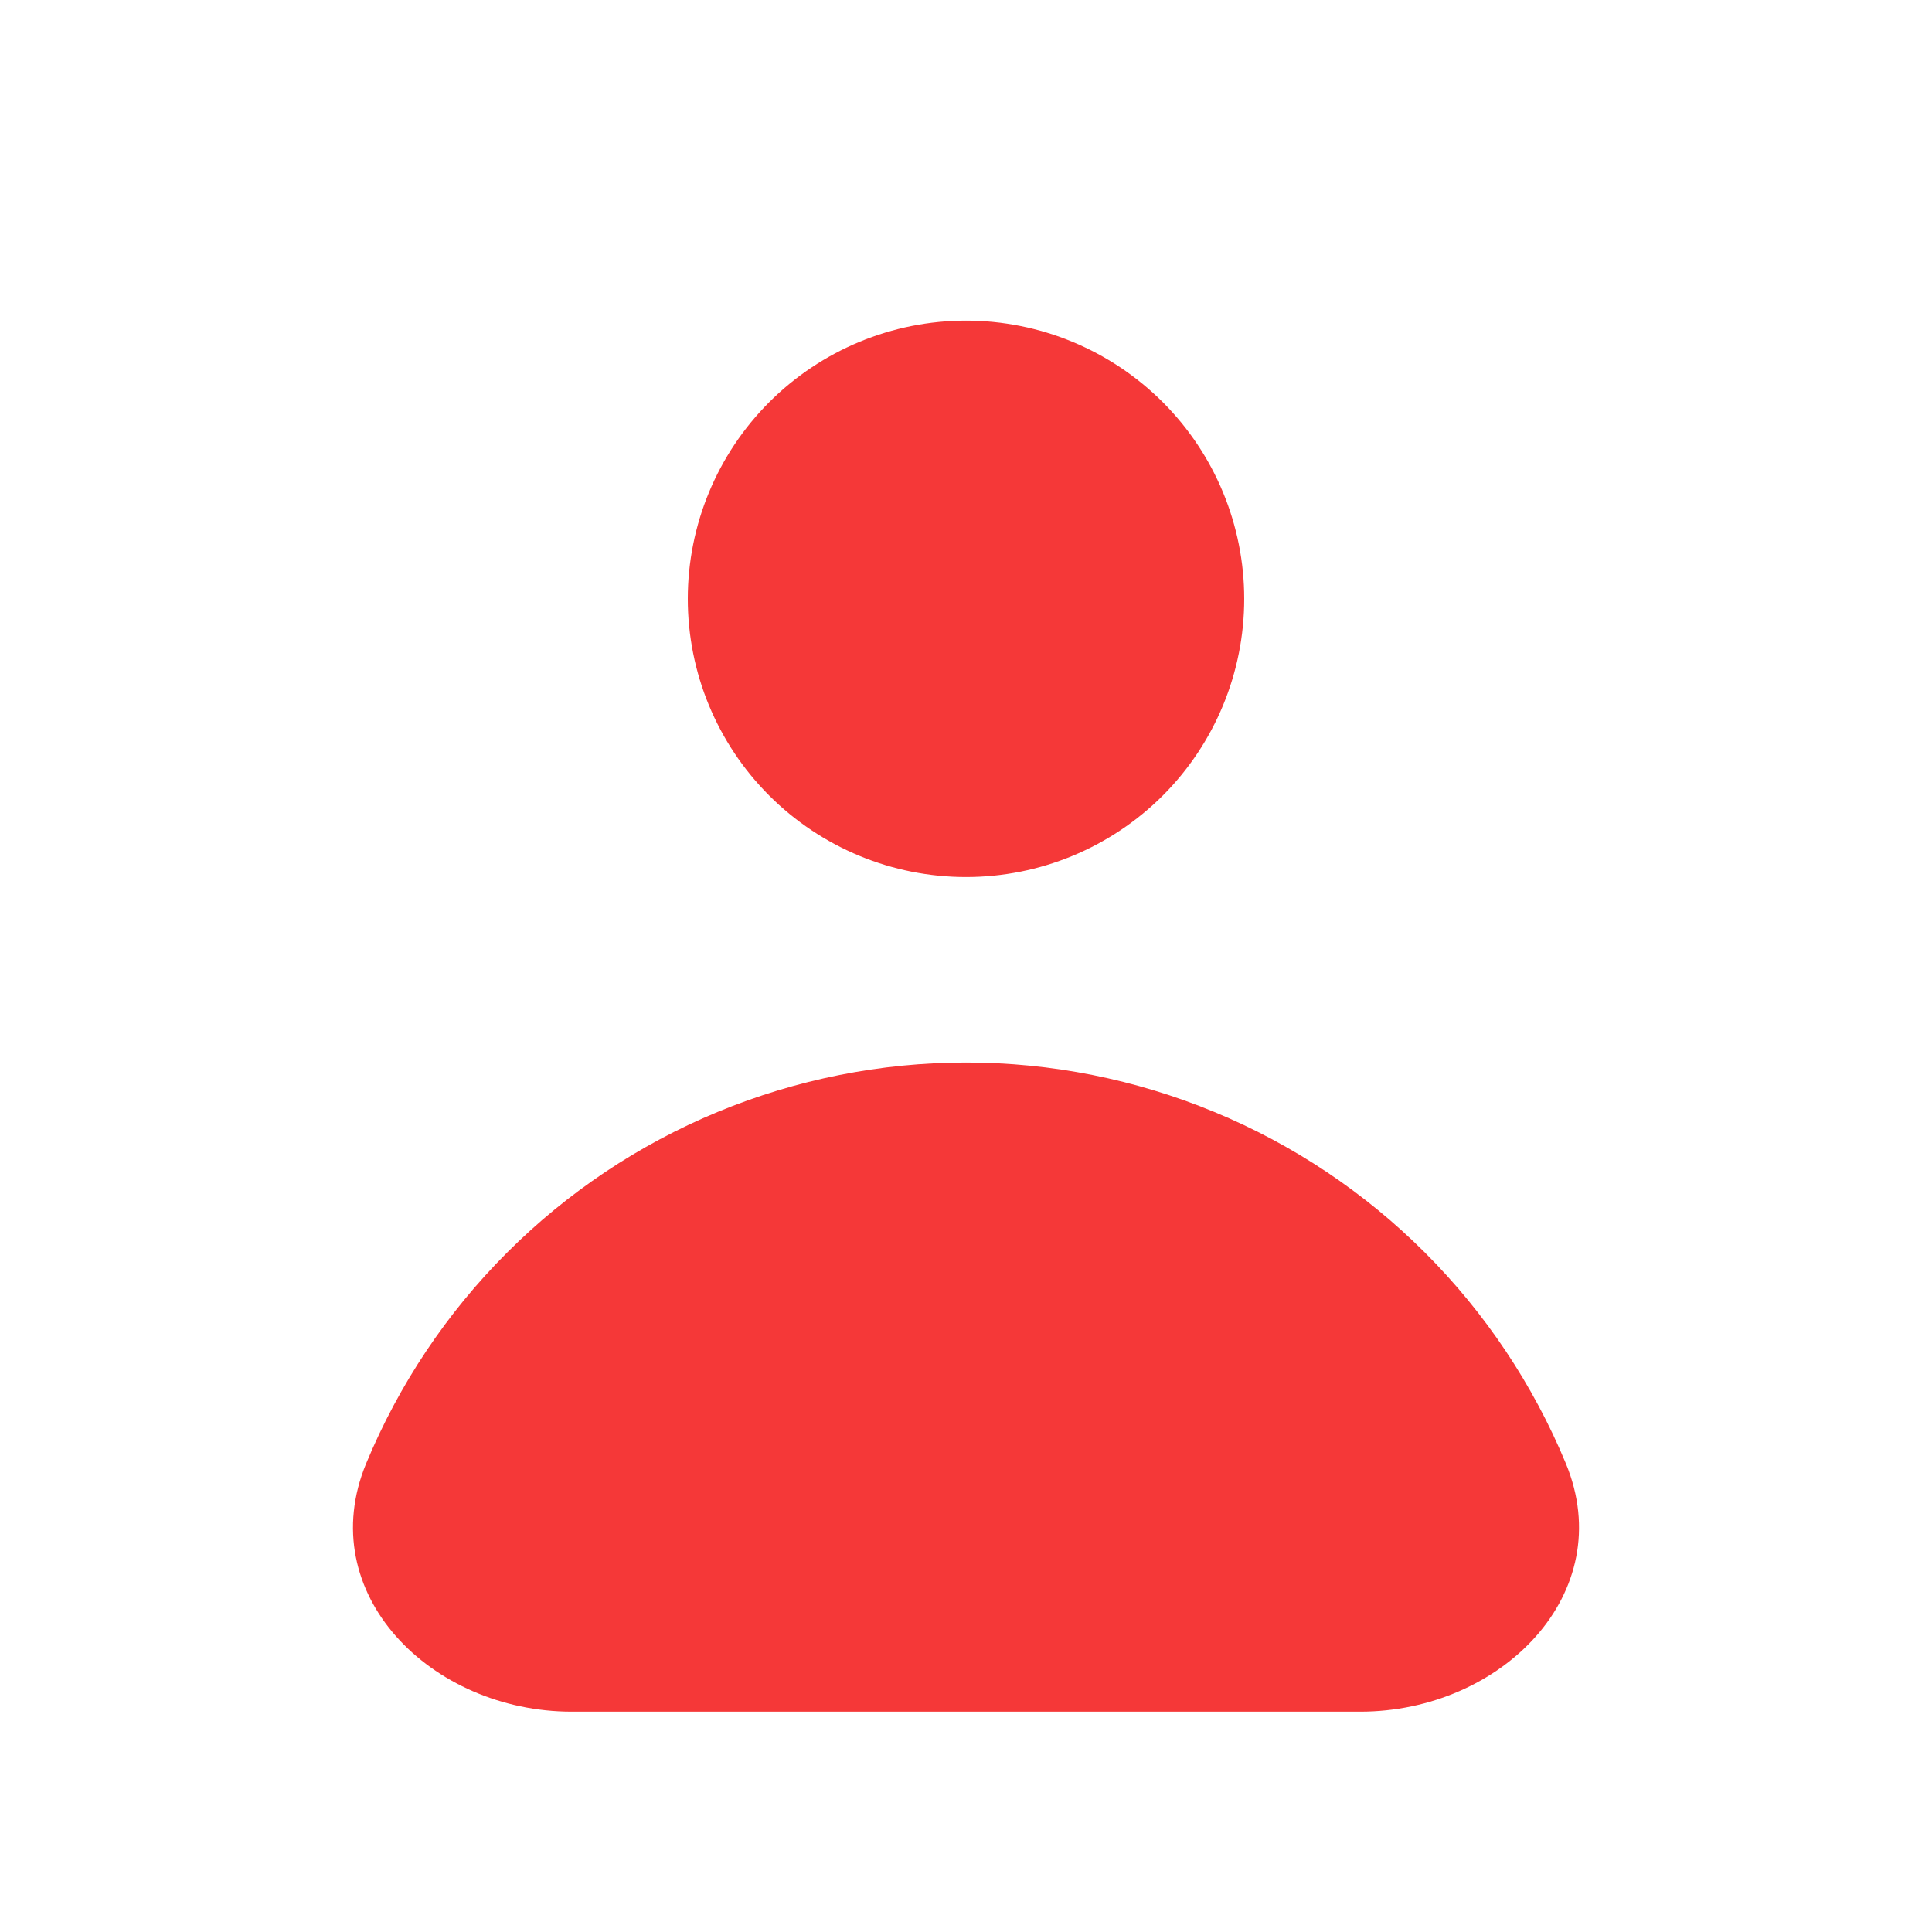
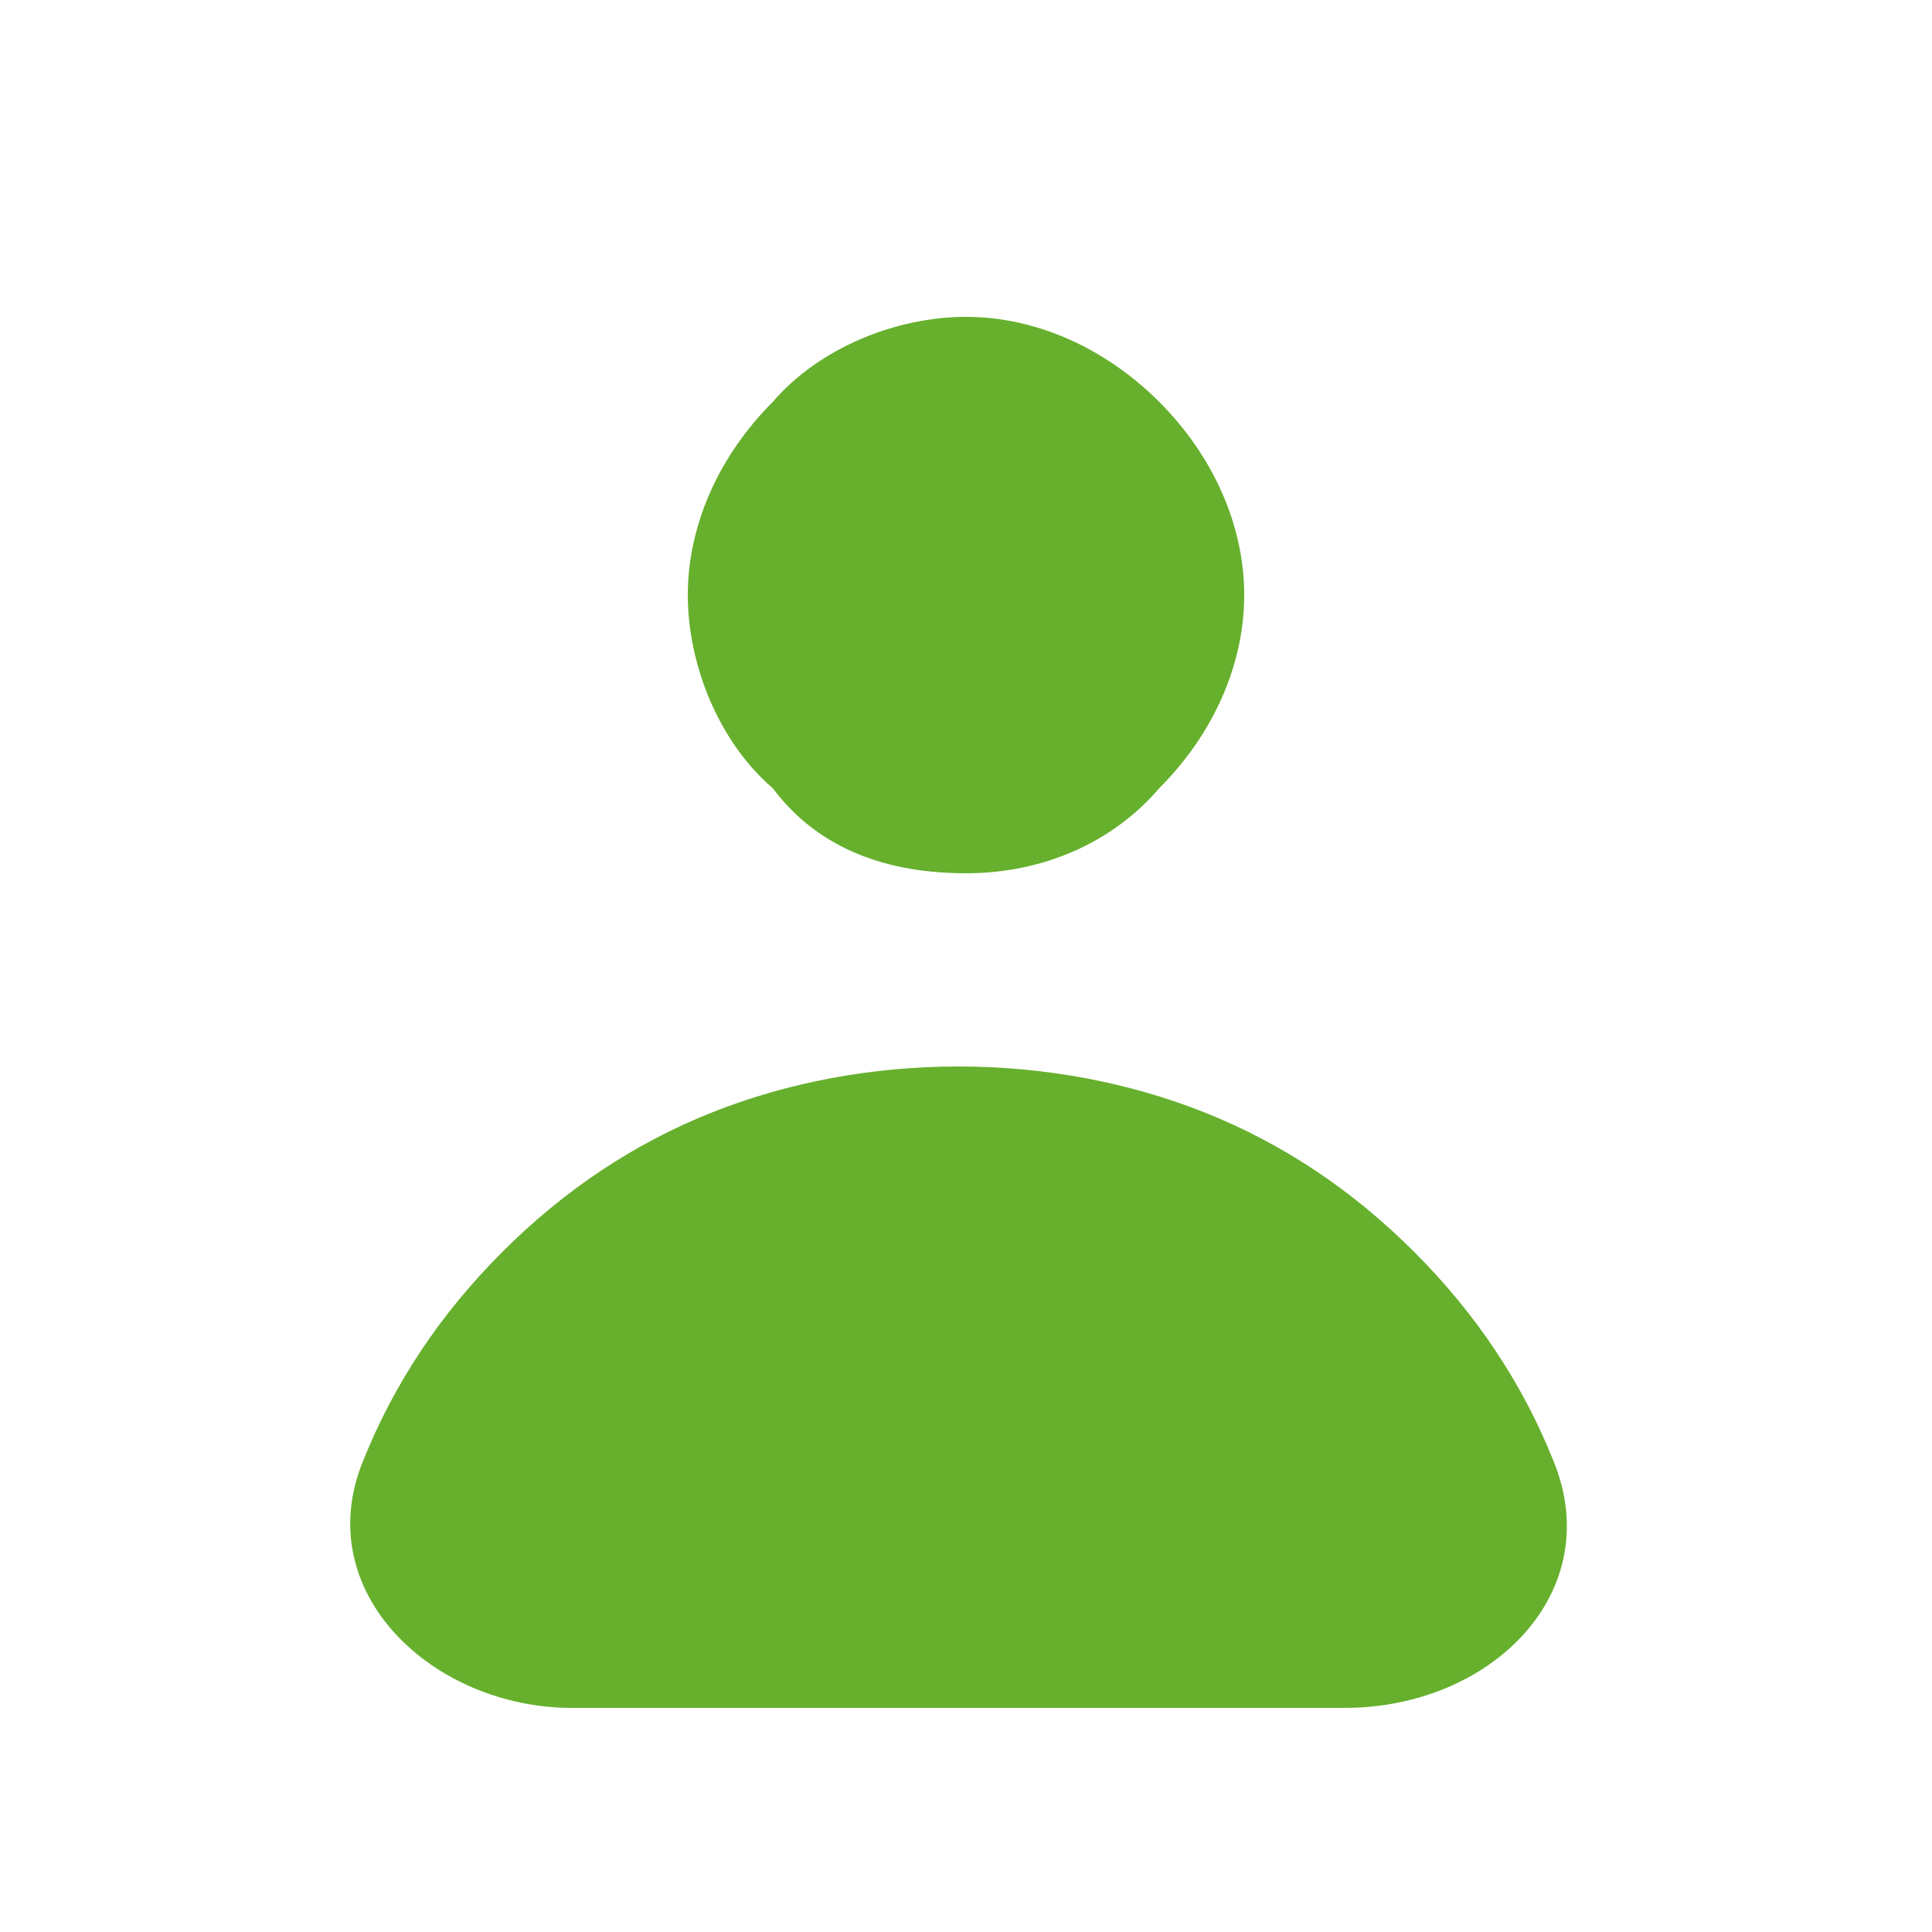
- <svg xmlns="http://www.w3.org/2000/svg" width="25" height="25" viewBox="0 0 25 25" fill="none">
-   <path fill-rule="evenodd" clip-rule="evenodd" d="M12.5 11.349C13.455 11.349 14.37 10.97 15.046 10.295C15.721 9.62 16.1 8.704 16.1 7.749C16.1 6.795 15.721 5.879 15.046 5.204C14.37 4.529 13.455 4.149 12.5 4.149C11.545 4.149 10.63 4.529 9.954 5.204C9.279 5.879 8.9 6.795 8.9 7.749C8.9 8.704 9.279 9.62 9.954 10.295C10.63 10.97 11.545 11.349 12.5 11.349ZM7.399 22.149C5.577 22.149 4.042 20.618 4.739 18.935C5.162 17.916 5.78 16.99 6.56 16.21C7.34 15.43 8.266 14.811 9.285 14.389C10.305 13.967 11.397 13.749 12.5 13.749C13.603 13.749 14.695 13.967 15.714 14.389C16.734 14.811 17.66 15.43 18.44 16.21C19.22 16.99 19.838 17.916 20.261 18.935C20.958 20.618 19.423 22.149 17.601 22.149H7.399Z" fill="#F53838" />
+ <svg xmlns="http://www.w3.org/2000/svg" version="1.1" id="Layer_1" x="0px" y="0px" viewBox="0 0 25 25" style="enable-background:new 0 0 25 25;" xml:space="preserve">
+   <style type="text/css">
+ 	.st0{fill-rule:evenodd;clip-rule:evenodd;fill:#66B02D;}
+ </style>
+   <path class="st0" d="M12.5,11.3c1,0,1.9-0.4,2.5-1.1c0.7-0.7,1.1-1.6,1.1-2.5S15.7,5.9,15,5.2s-1.6-1.1-2.5-1.1S10.6,4.5,10,5.2  C9.3,5.9,8.9,6.8,8.9,7.7s0.4,1.9,1.1,2.5C10.6,11,11.5,11.3,12.5,11.3z M7.4,22.1c-1.8,0-3.4-1.5-2.7-3.2c0.4-1,1-1.9,1.8-2.7  c0.8-0.8,1.7-1.4,2.7-1.8c1-0.4,2.1-0.6,3.2-0.6s2.2,0.2,3.2,0.6c1,0.4,1.9,1,2.7,1.8c0.8,0.8,1.4,1.7,1.8,2.7  c0.7,1.7-0.8,3.2-2.7,3.2H7.4z" />
</svg>
